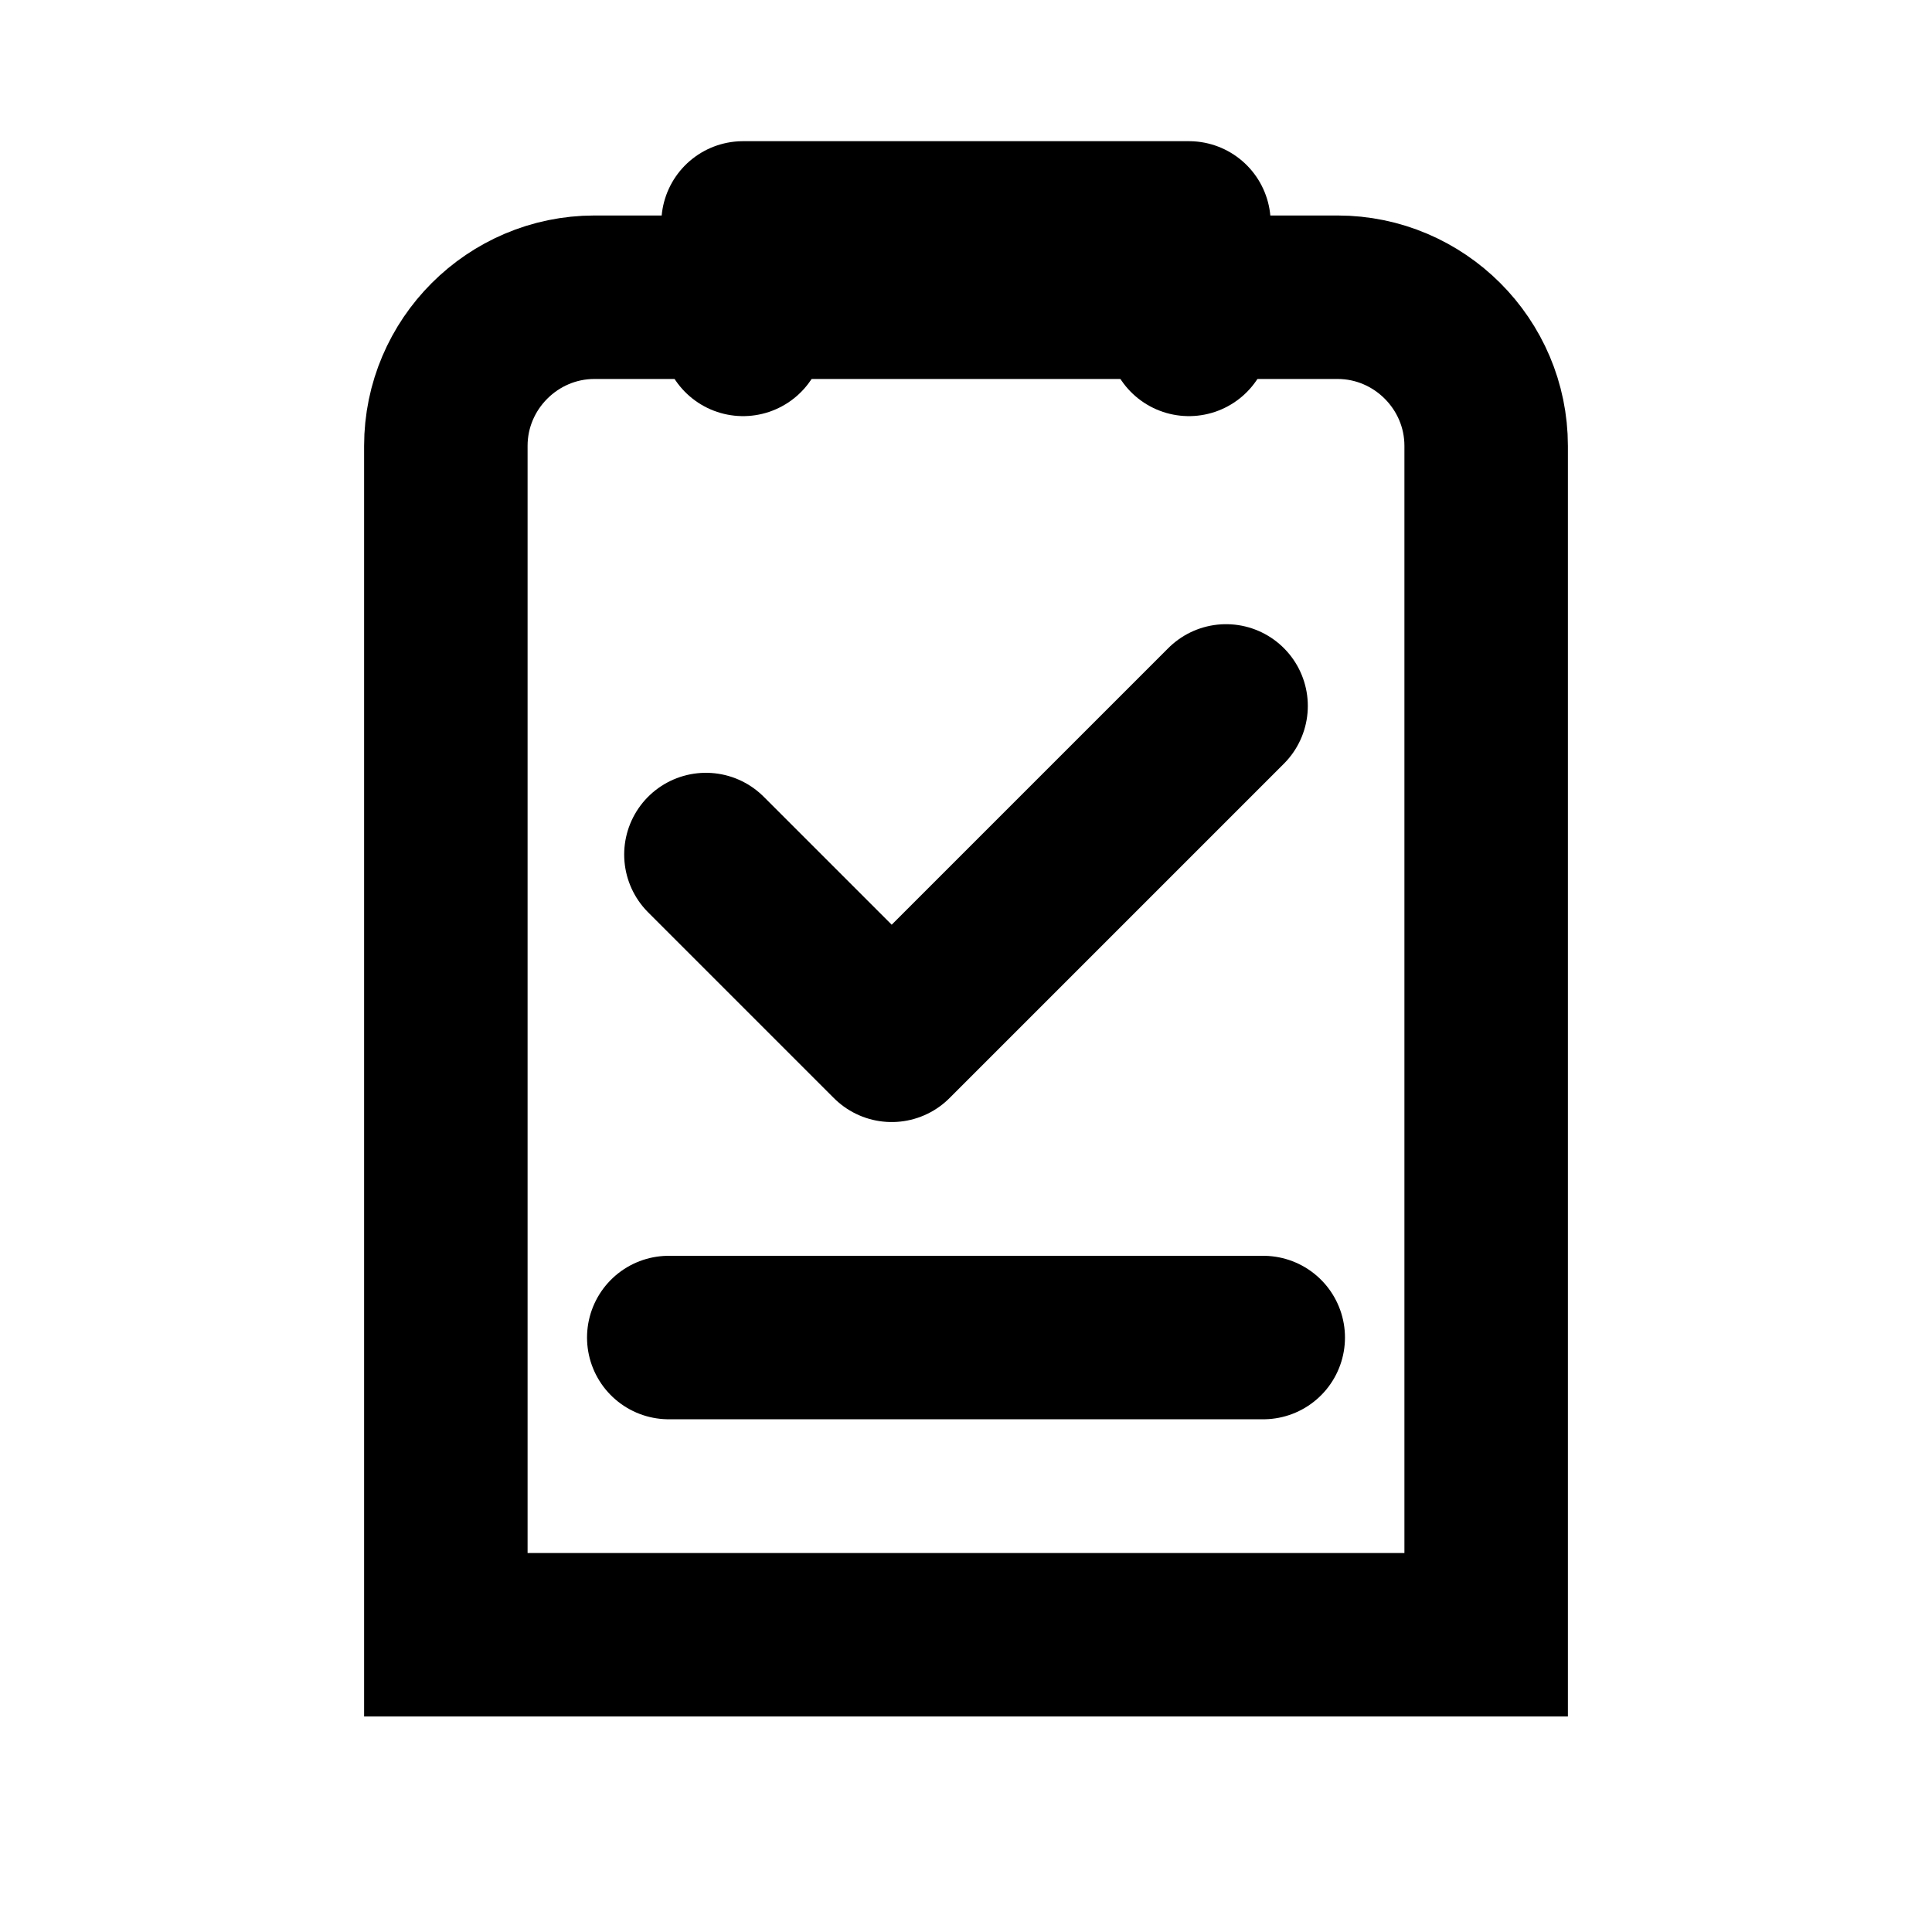
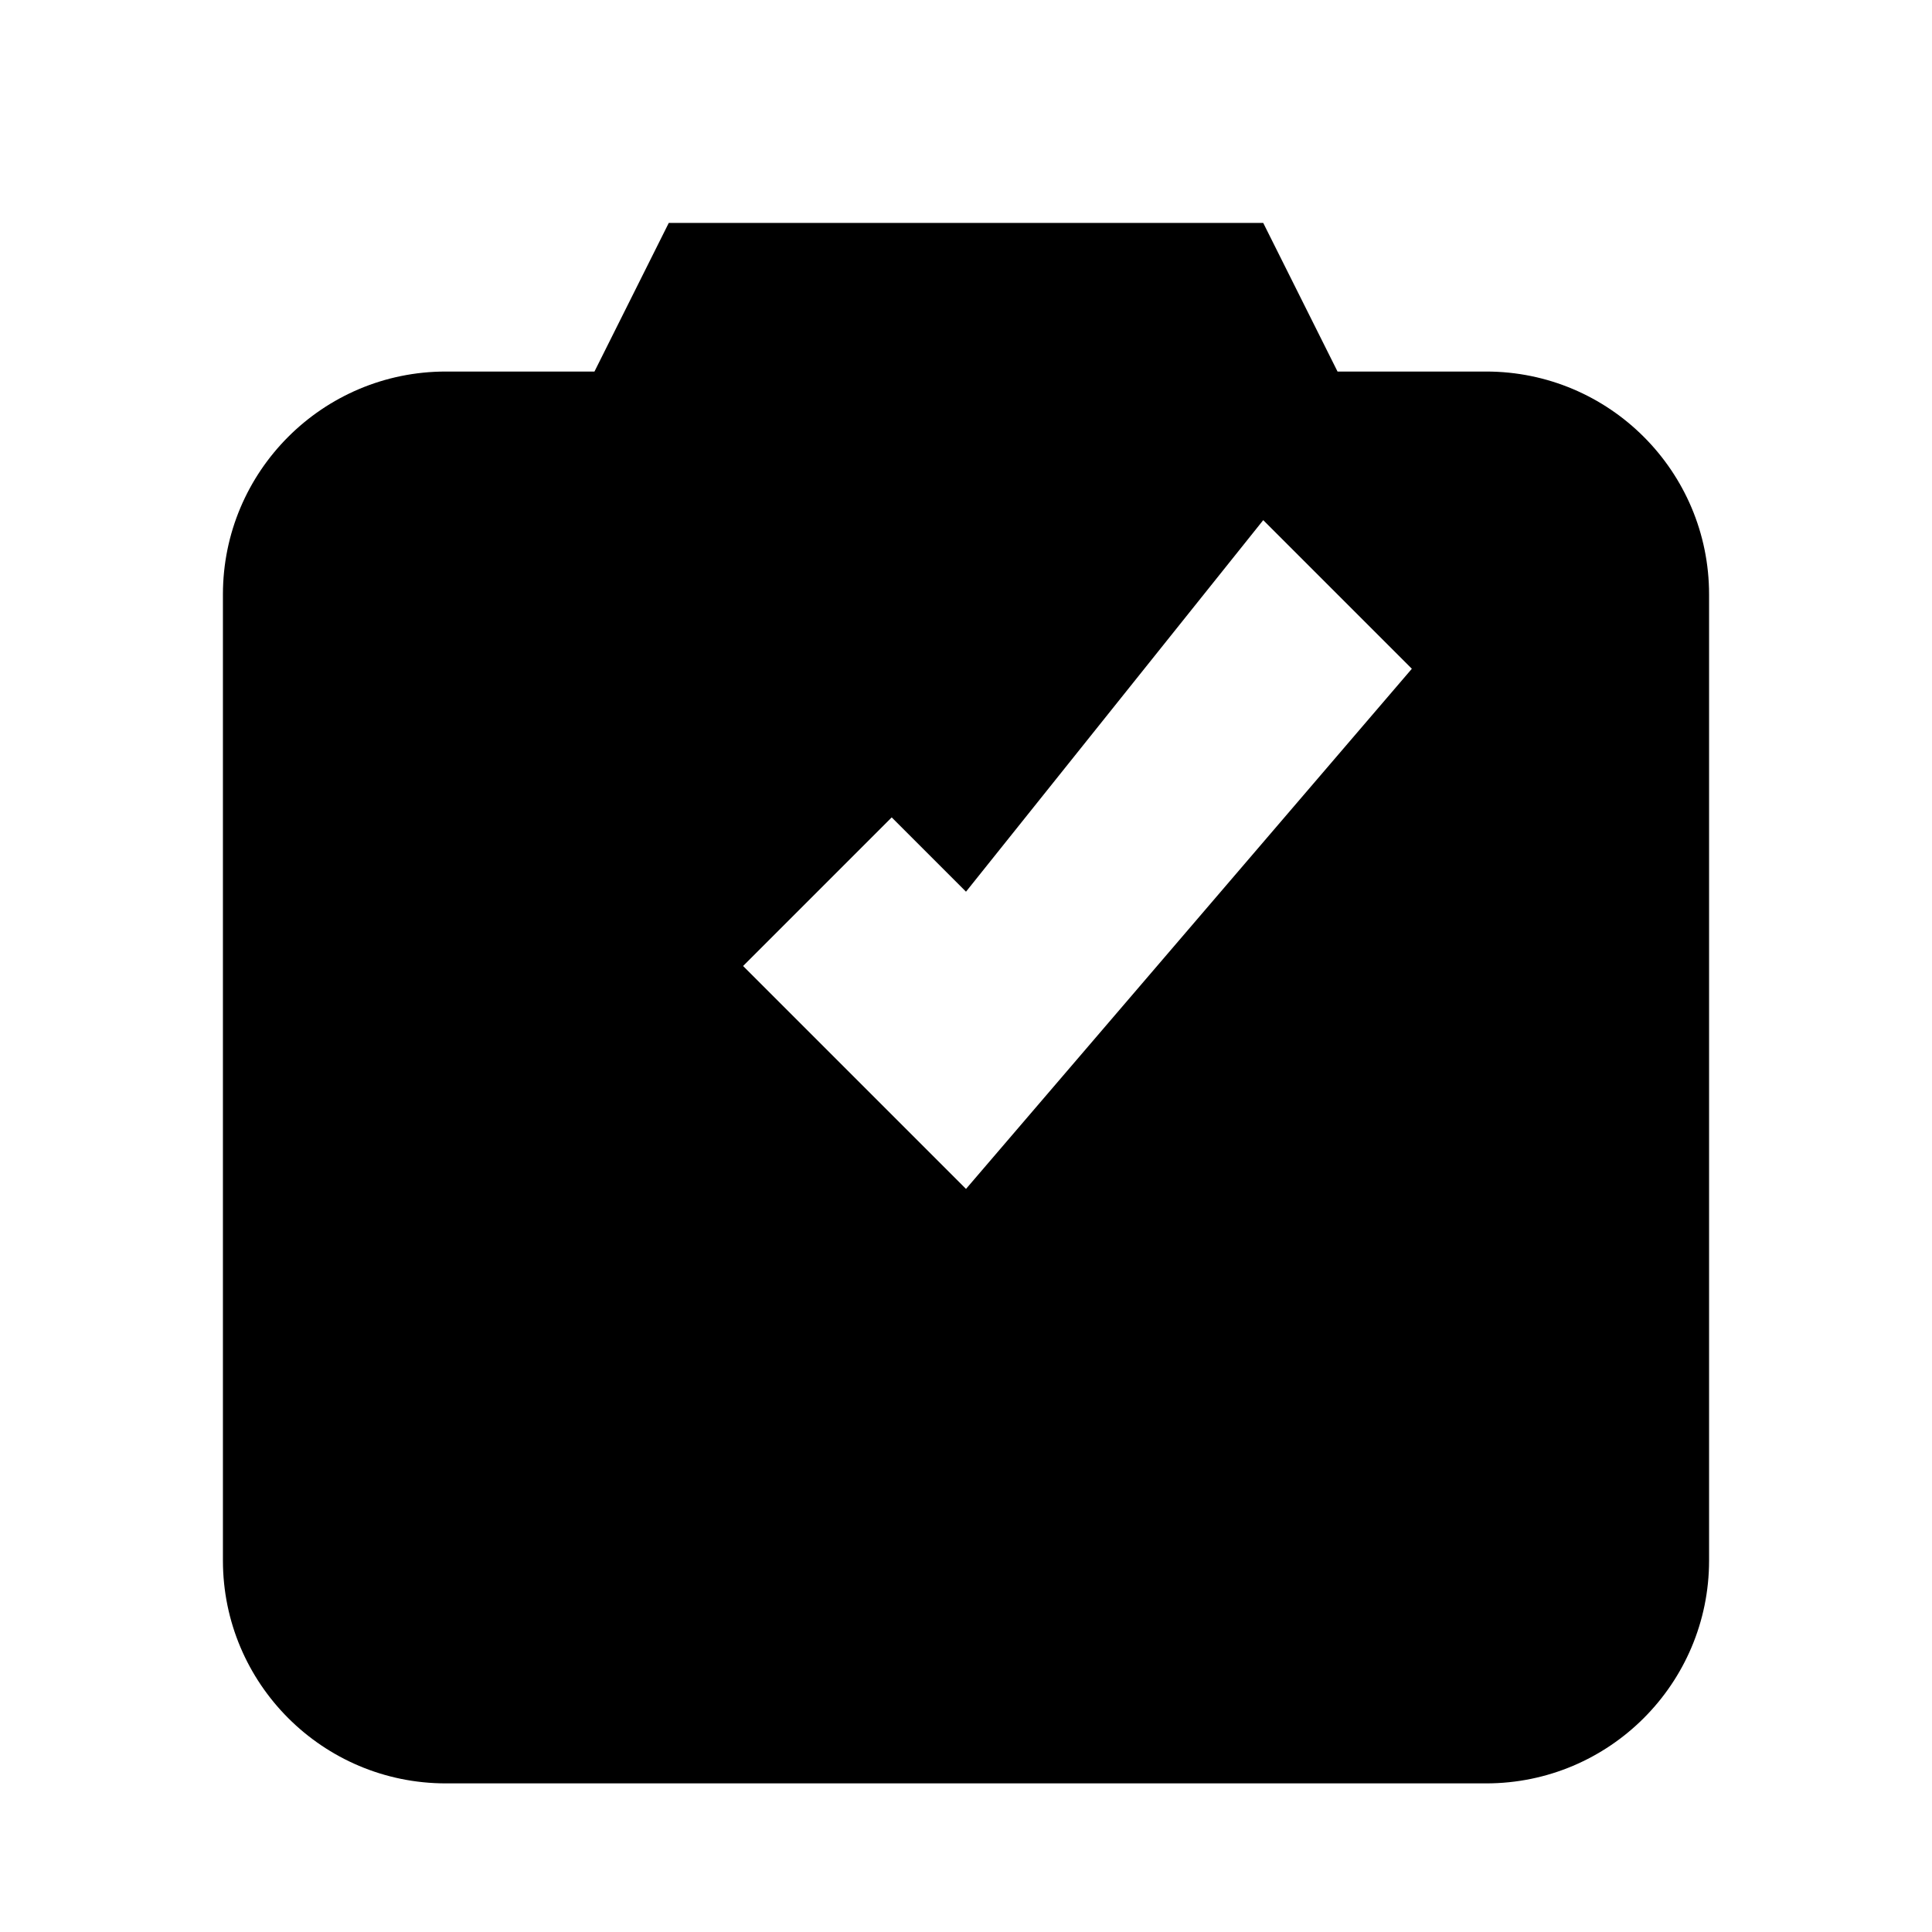
- <svg xmlns="http://www.w3.org/2000/svg" width="26" height="26" viewBox="0 0 26 26" fill="none">
-   <path d="M8 4H18C19.1 4 20 4.9 20 6V22H6V6C6 4.9 6.9 4 8 4Z" stroke="black" stroke-width="2.2" />
-   <path d="M10 4.5V3H16V4.5M9.5 11.5L12 14L16.5 9.5M9 18H17" stroke="black" stroke-width="2.2" stroke-linecap="round" stroke-linejoin="round" />
+ <svg xmlns="http://www.w3.org/2000/svg" width="26" height="26" viewBox="0 0 26 26">
+   <path d="M9 3h8l1 2h2a3 3 0 0 1 3 3v13a3 3 0 0 1-3 3H6a3 3 0 0 1-3-3V8a3 3 0 0 1 3-3h2l1-2Zm1 10 3 3 6-7-2-2-4 5-1-1-2 2Z" />
</svg>
